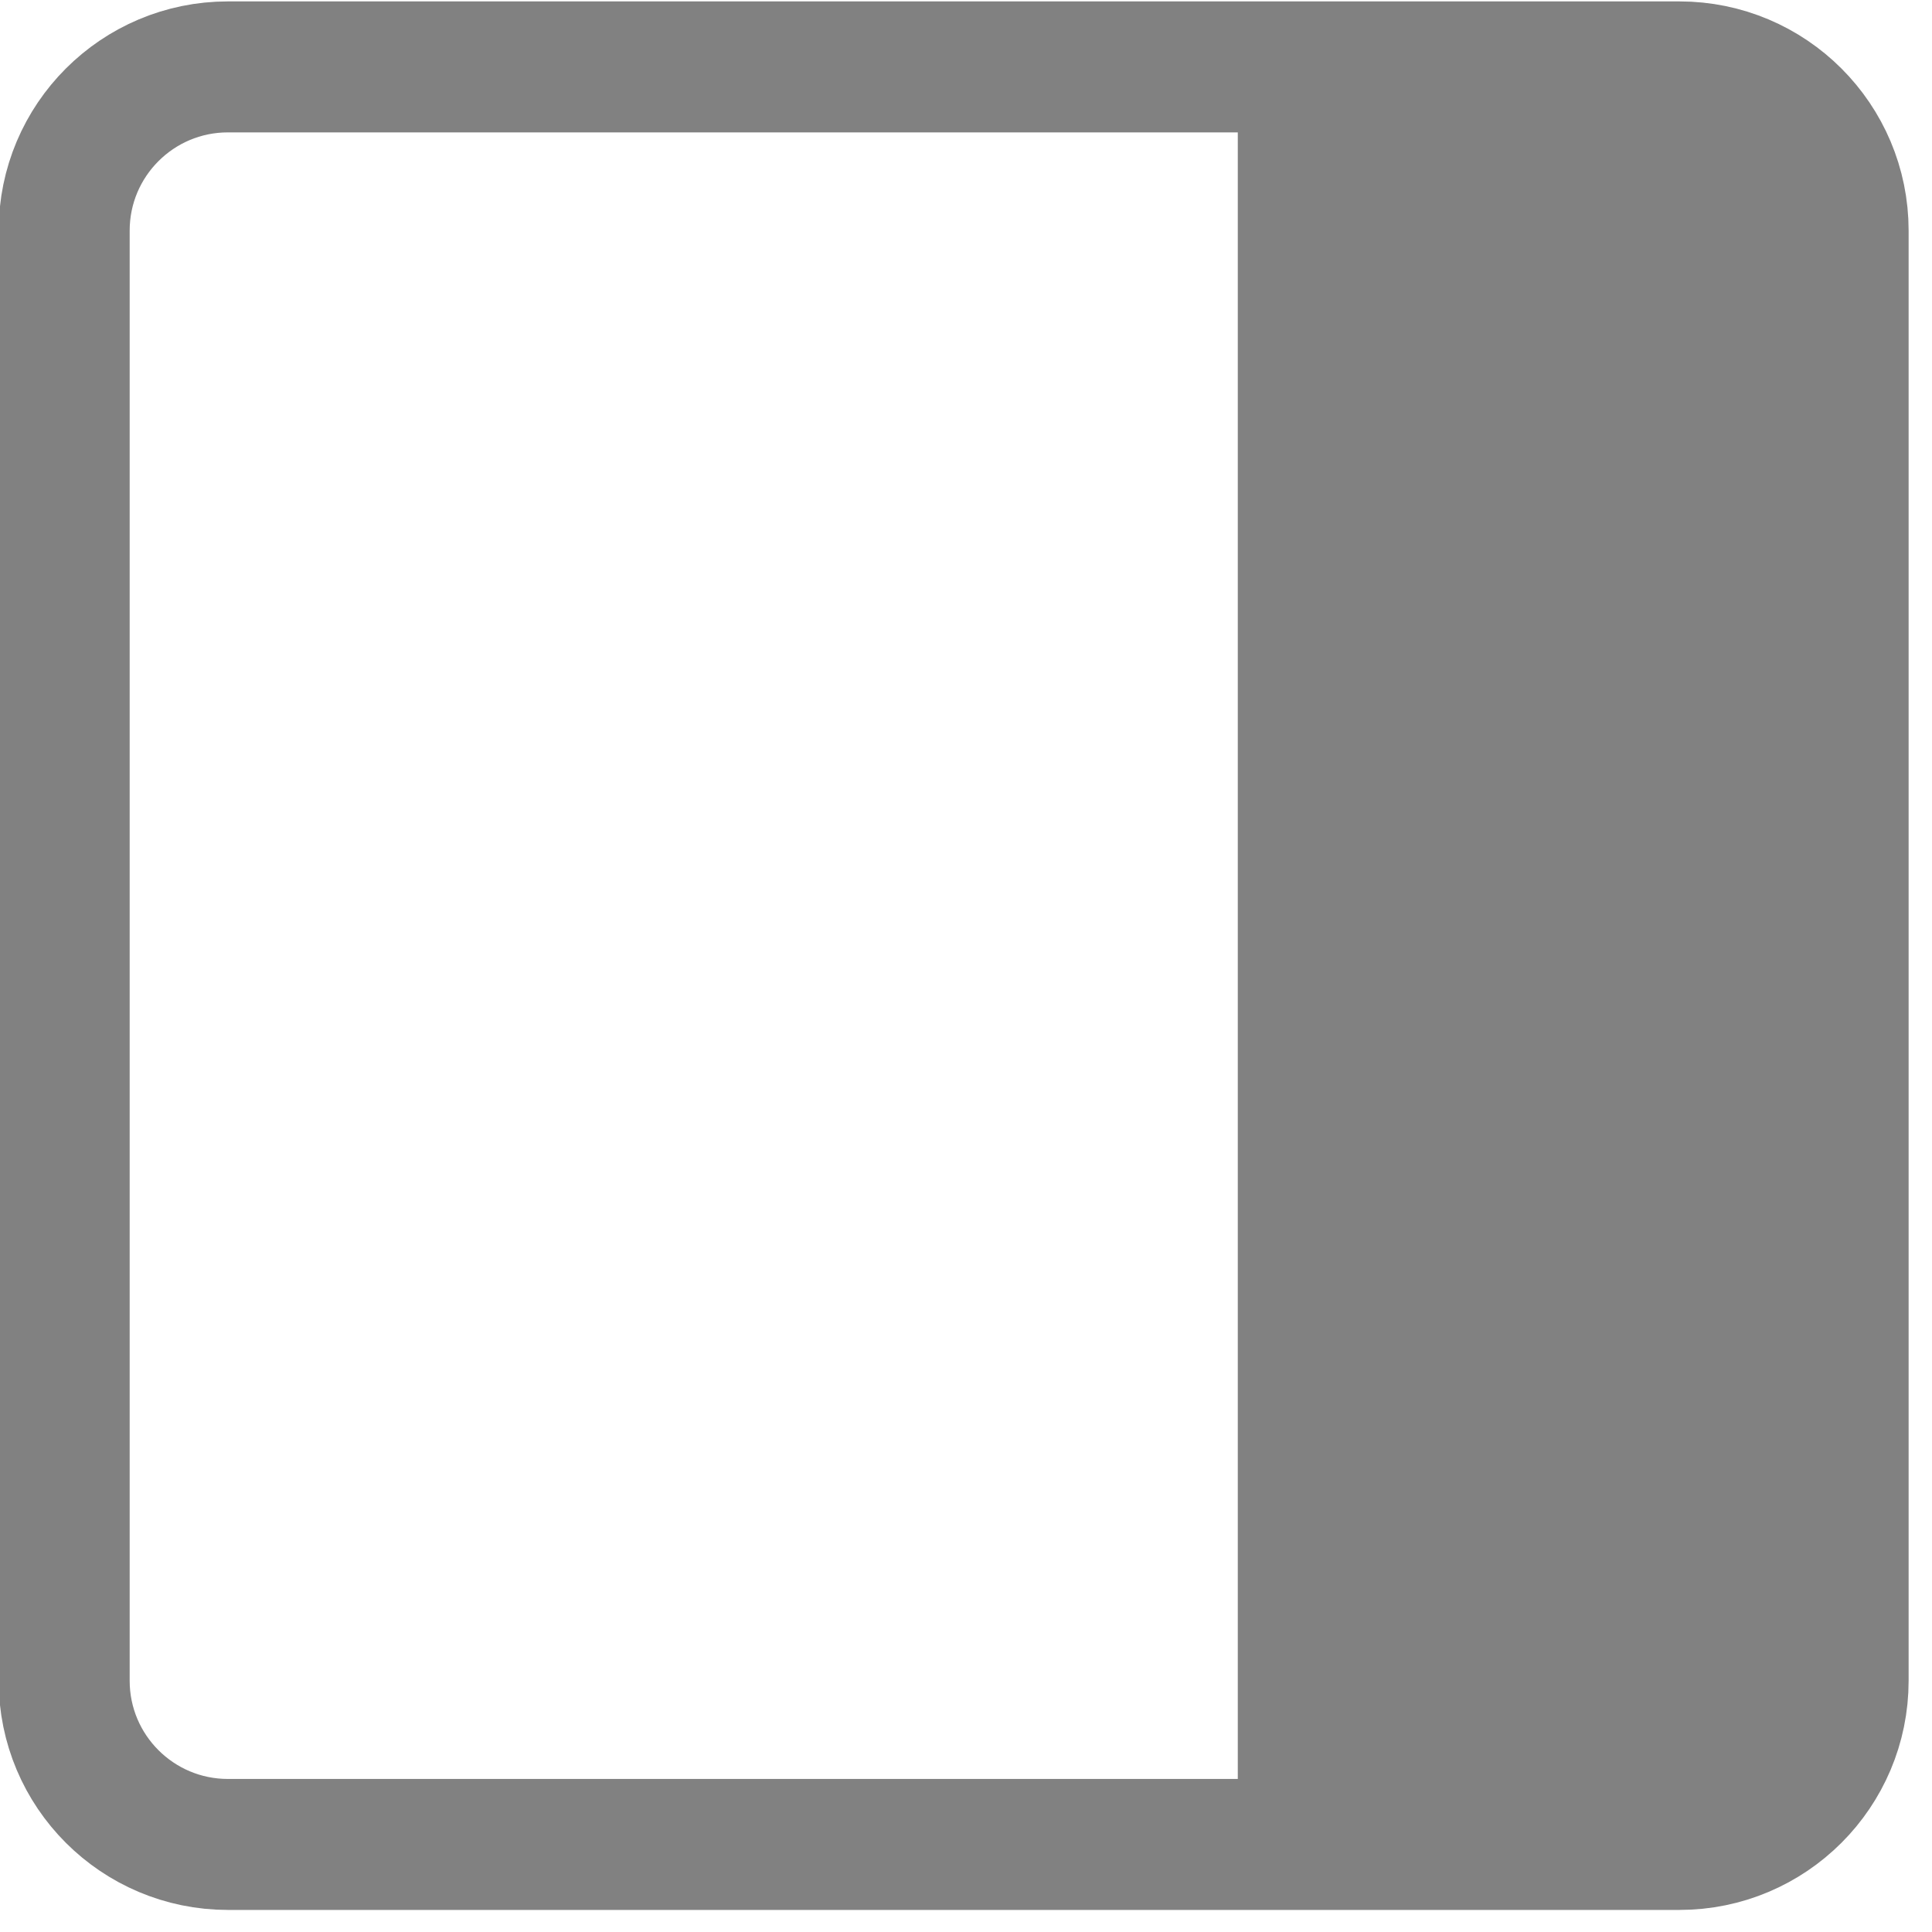
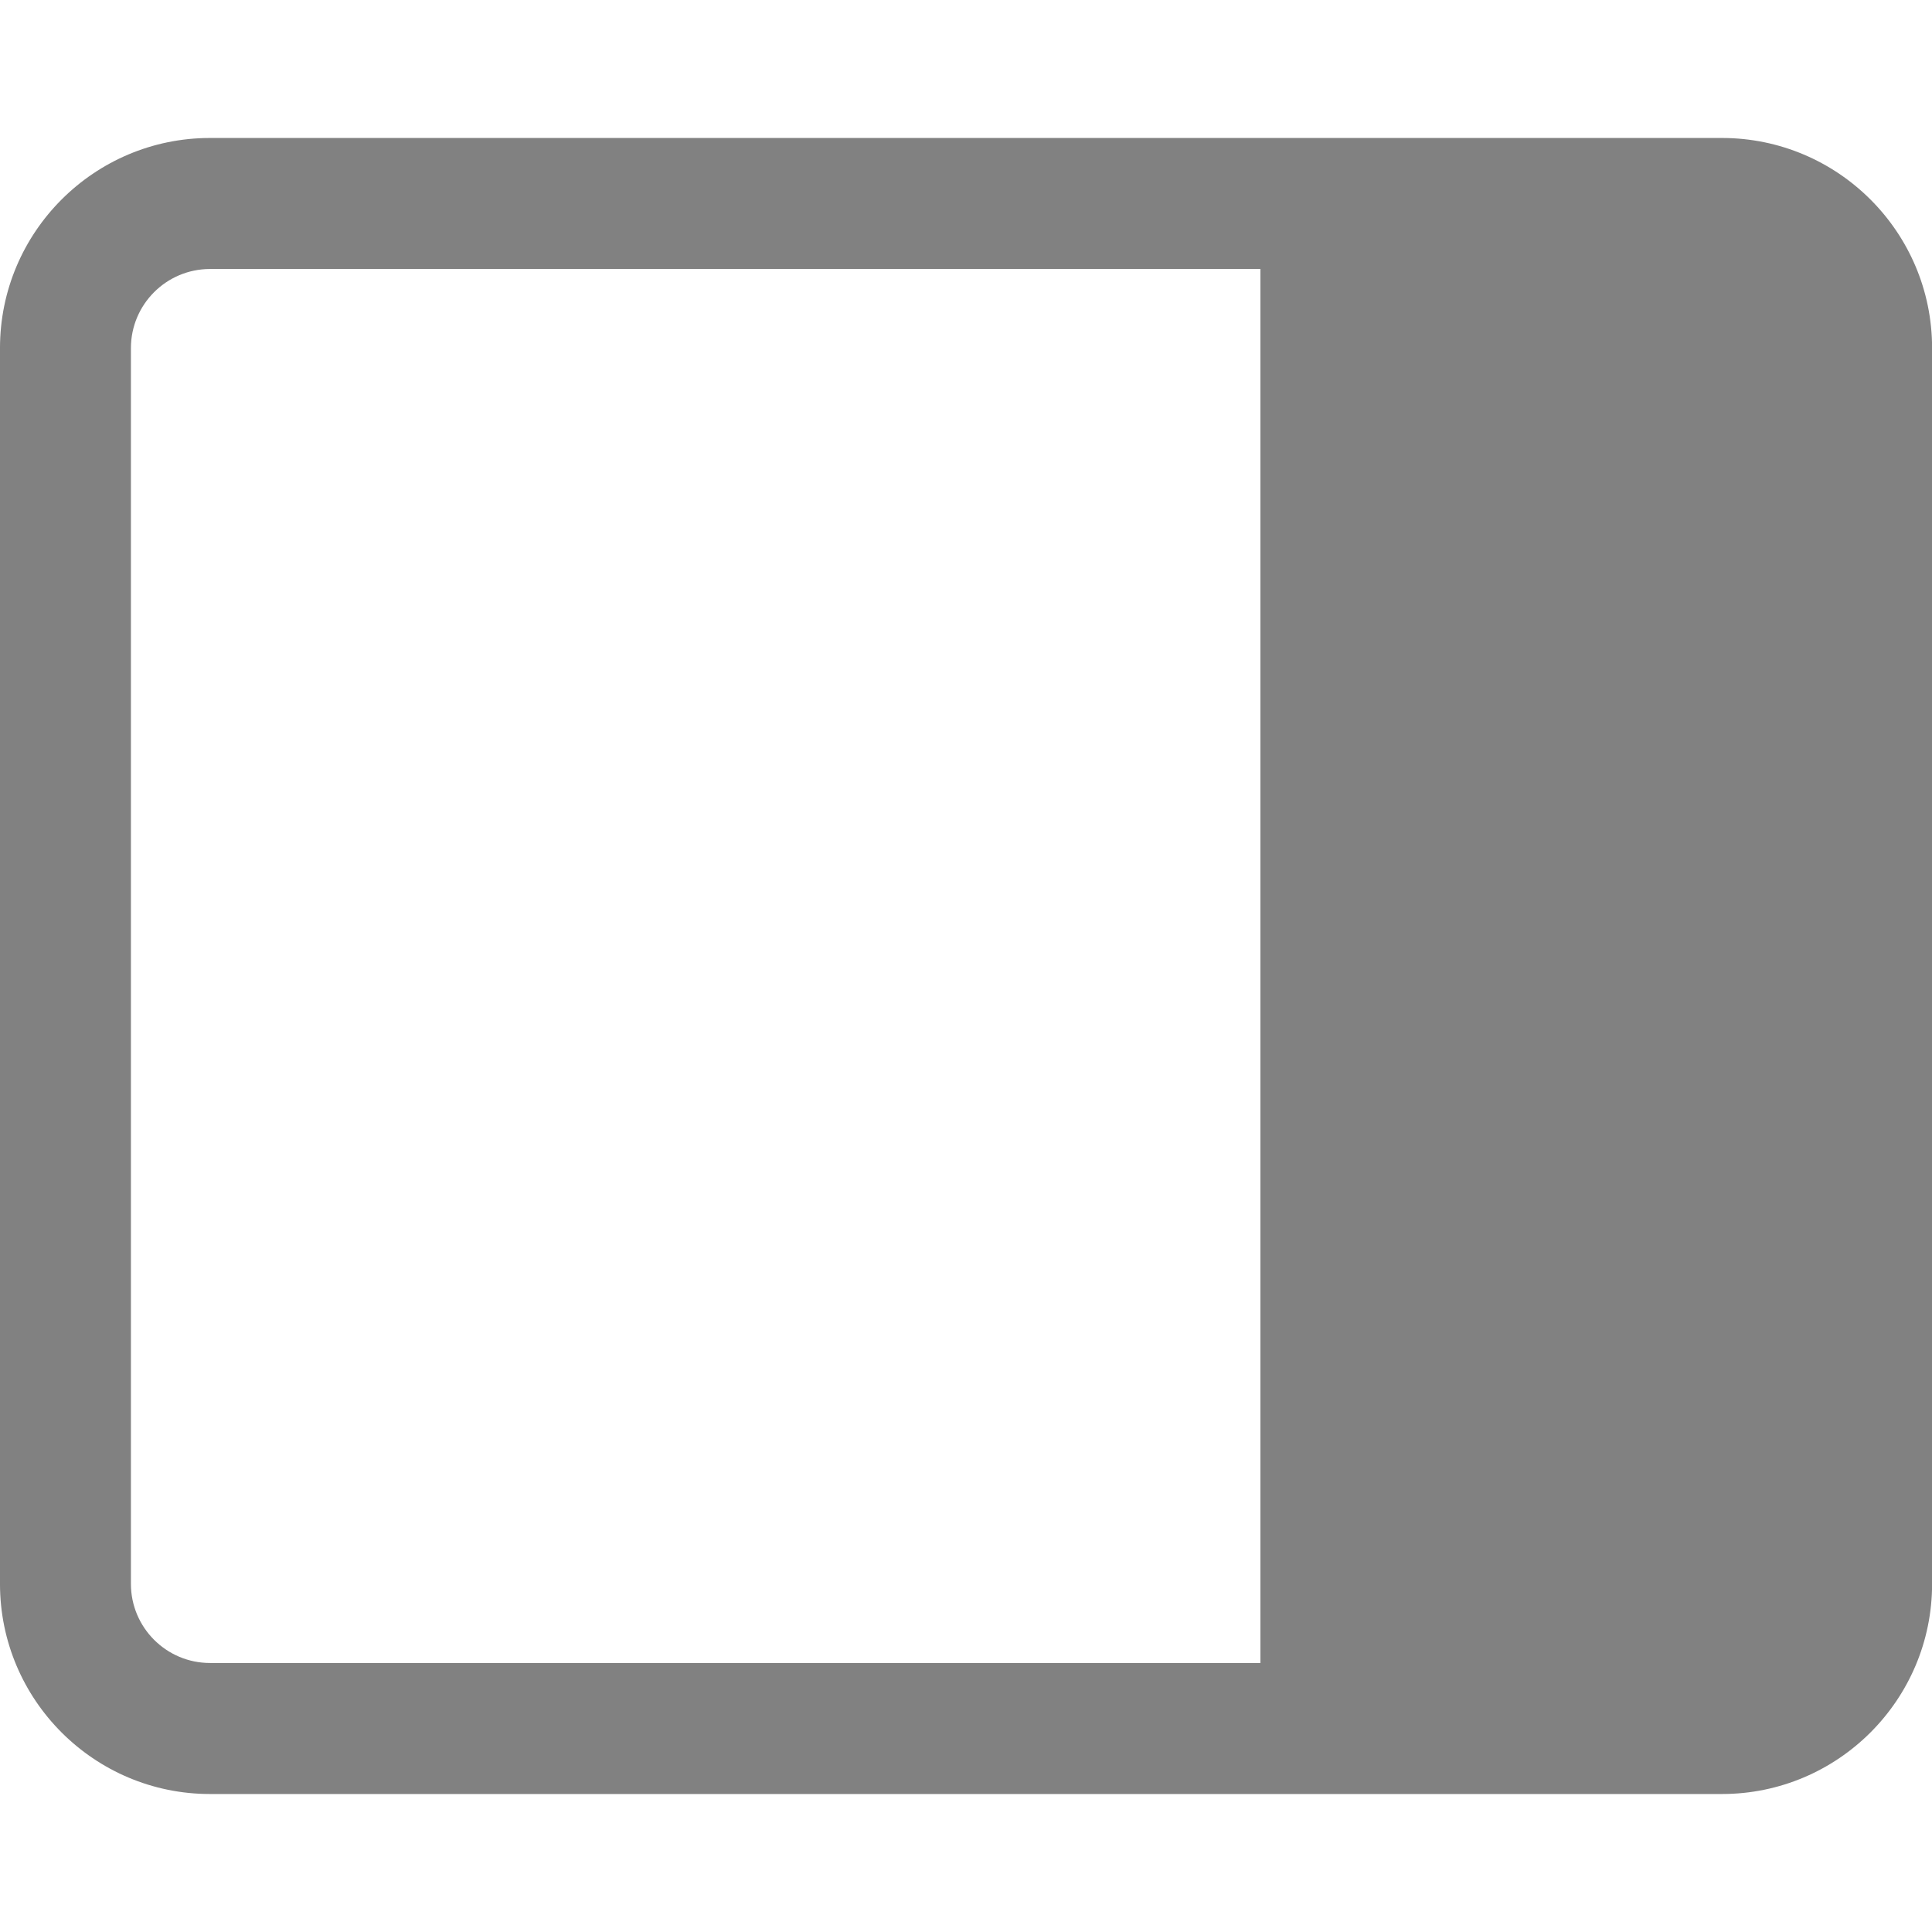
- <svg xmlns="http://www.w3.org/2000/svg" width="100%" height="100%" viewBox="0 0 59 59" version="1.1" xml:space="preserve" style="fill-rule:evenodd;clip-rule:evenodd;">
-   <rect id="icon-sidebar-show-right" x="0" y="0" width="58.333" height="58.333" style="fill:none;" />
-   <clipPath id="_clip1">
-     <rect x="1.96" y="2.043" width="54.326" height="54.283" rx="5" ry="5" />
-   </clipPath>
-   <g clip-path="url(#_clip1)">
-     <g id="Ebene-1">
-       <rect id="fill-panel" x="37.8" y="0" width="21" height="59" style="fill:#818181;" />
-     </g>
+ <svg xmlns="http://www.w3.org/2000/svg" width="100%" height="100%" viewBox="0 0 59 59" version="1.1" xml:space="preserve" style="fill-rule:evenodd;clip-rule:evenodd;stroke-linejoin:round;stroke-miterlimit:2;">
+   <g transform="matrix(-9.43048e-17,1.54011,5.36684,3.28624e-16,-144.336,-4.48196)">
+     <path d="M38.483,28.089L38.483,36.692C38.483,37.352 36.616,37.888 34.317,37.888L9.812,37.888C7.513,37.888 5.646,37.352 5.646,36.692L5.646,28.089C5.646,27.43 7.513,26.894 9.812,26.894L34.317,26.894C36.616,26.894 38.483,27.43 38.483,28.089ZM35.885,28.089C35.885,27.841 35.183,27.639 34.317,27.639L9.812,27.639C8.946,27.639 8.244,27.841 8.244,28.089L8.244,34.066L35.885,34.066L35.885,28.089Z" style="fill:rgb(129,129,129);" />
  </g>
-   <rect id="rect833-6-3-1-6" x="1.96" y="2.043" width="54.326" height="54.283" rx="5" ry="5" style="fill:none;stroke:#818181;stroke-width:4px;" />
</svg>
